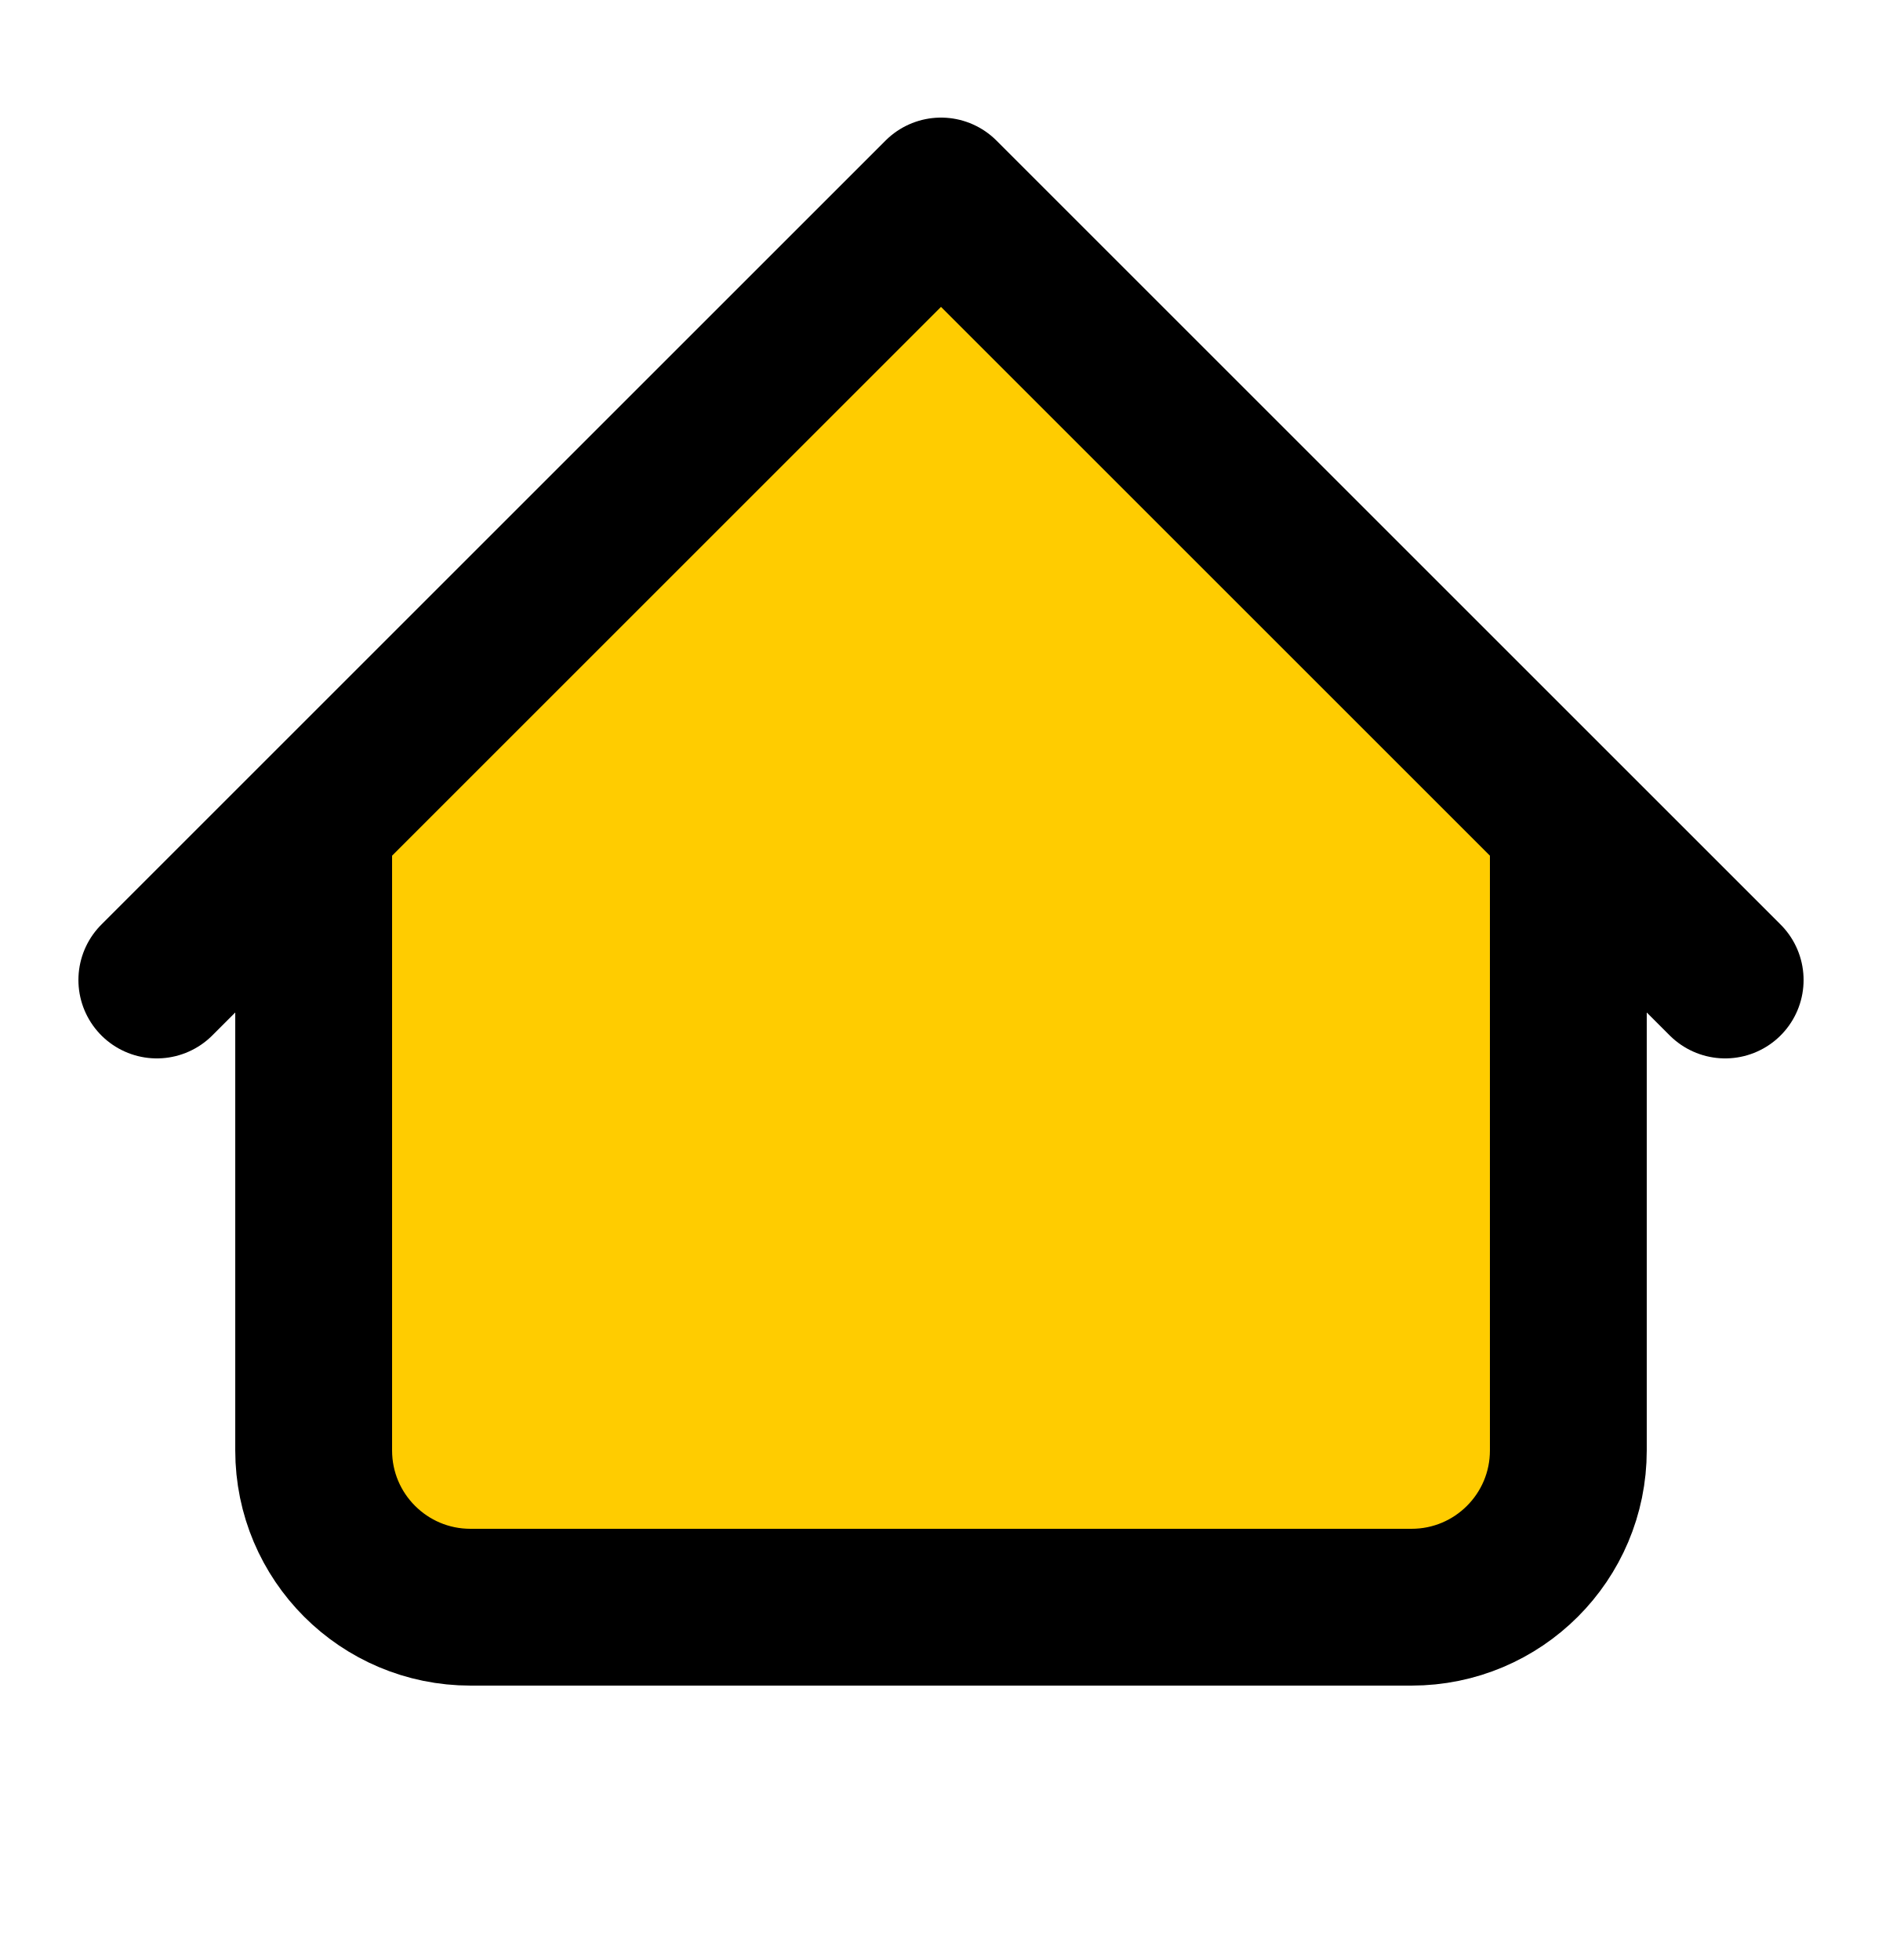
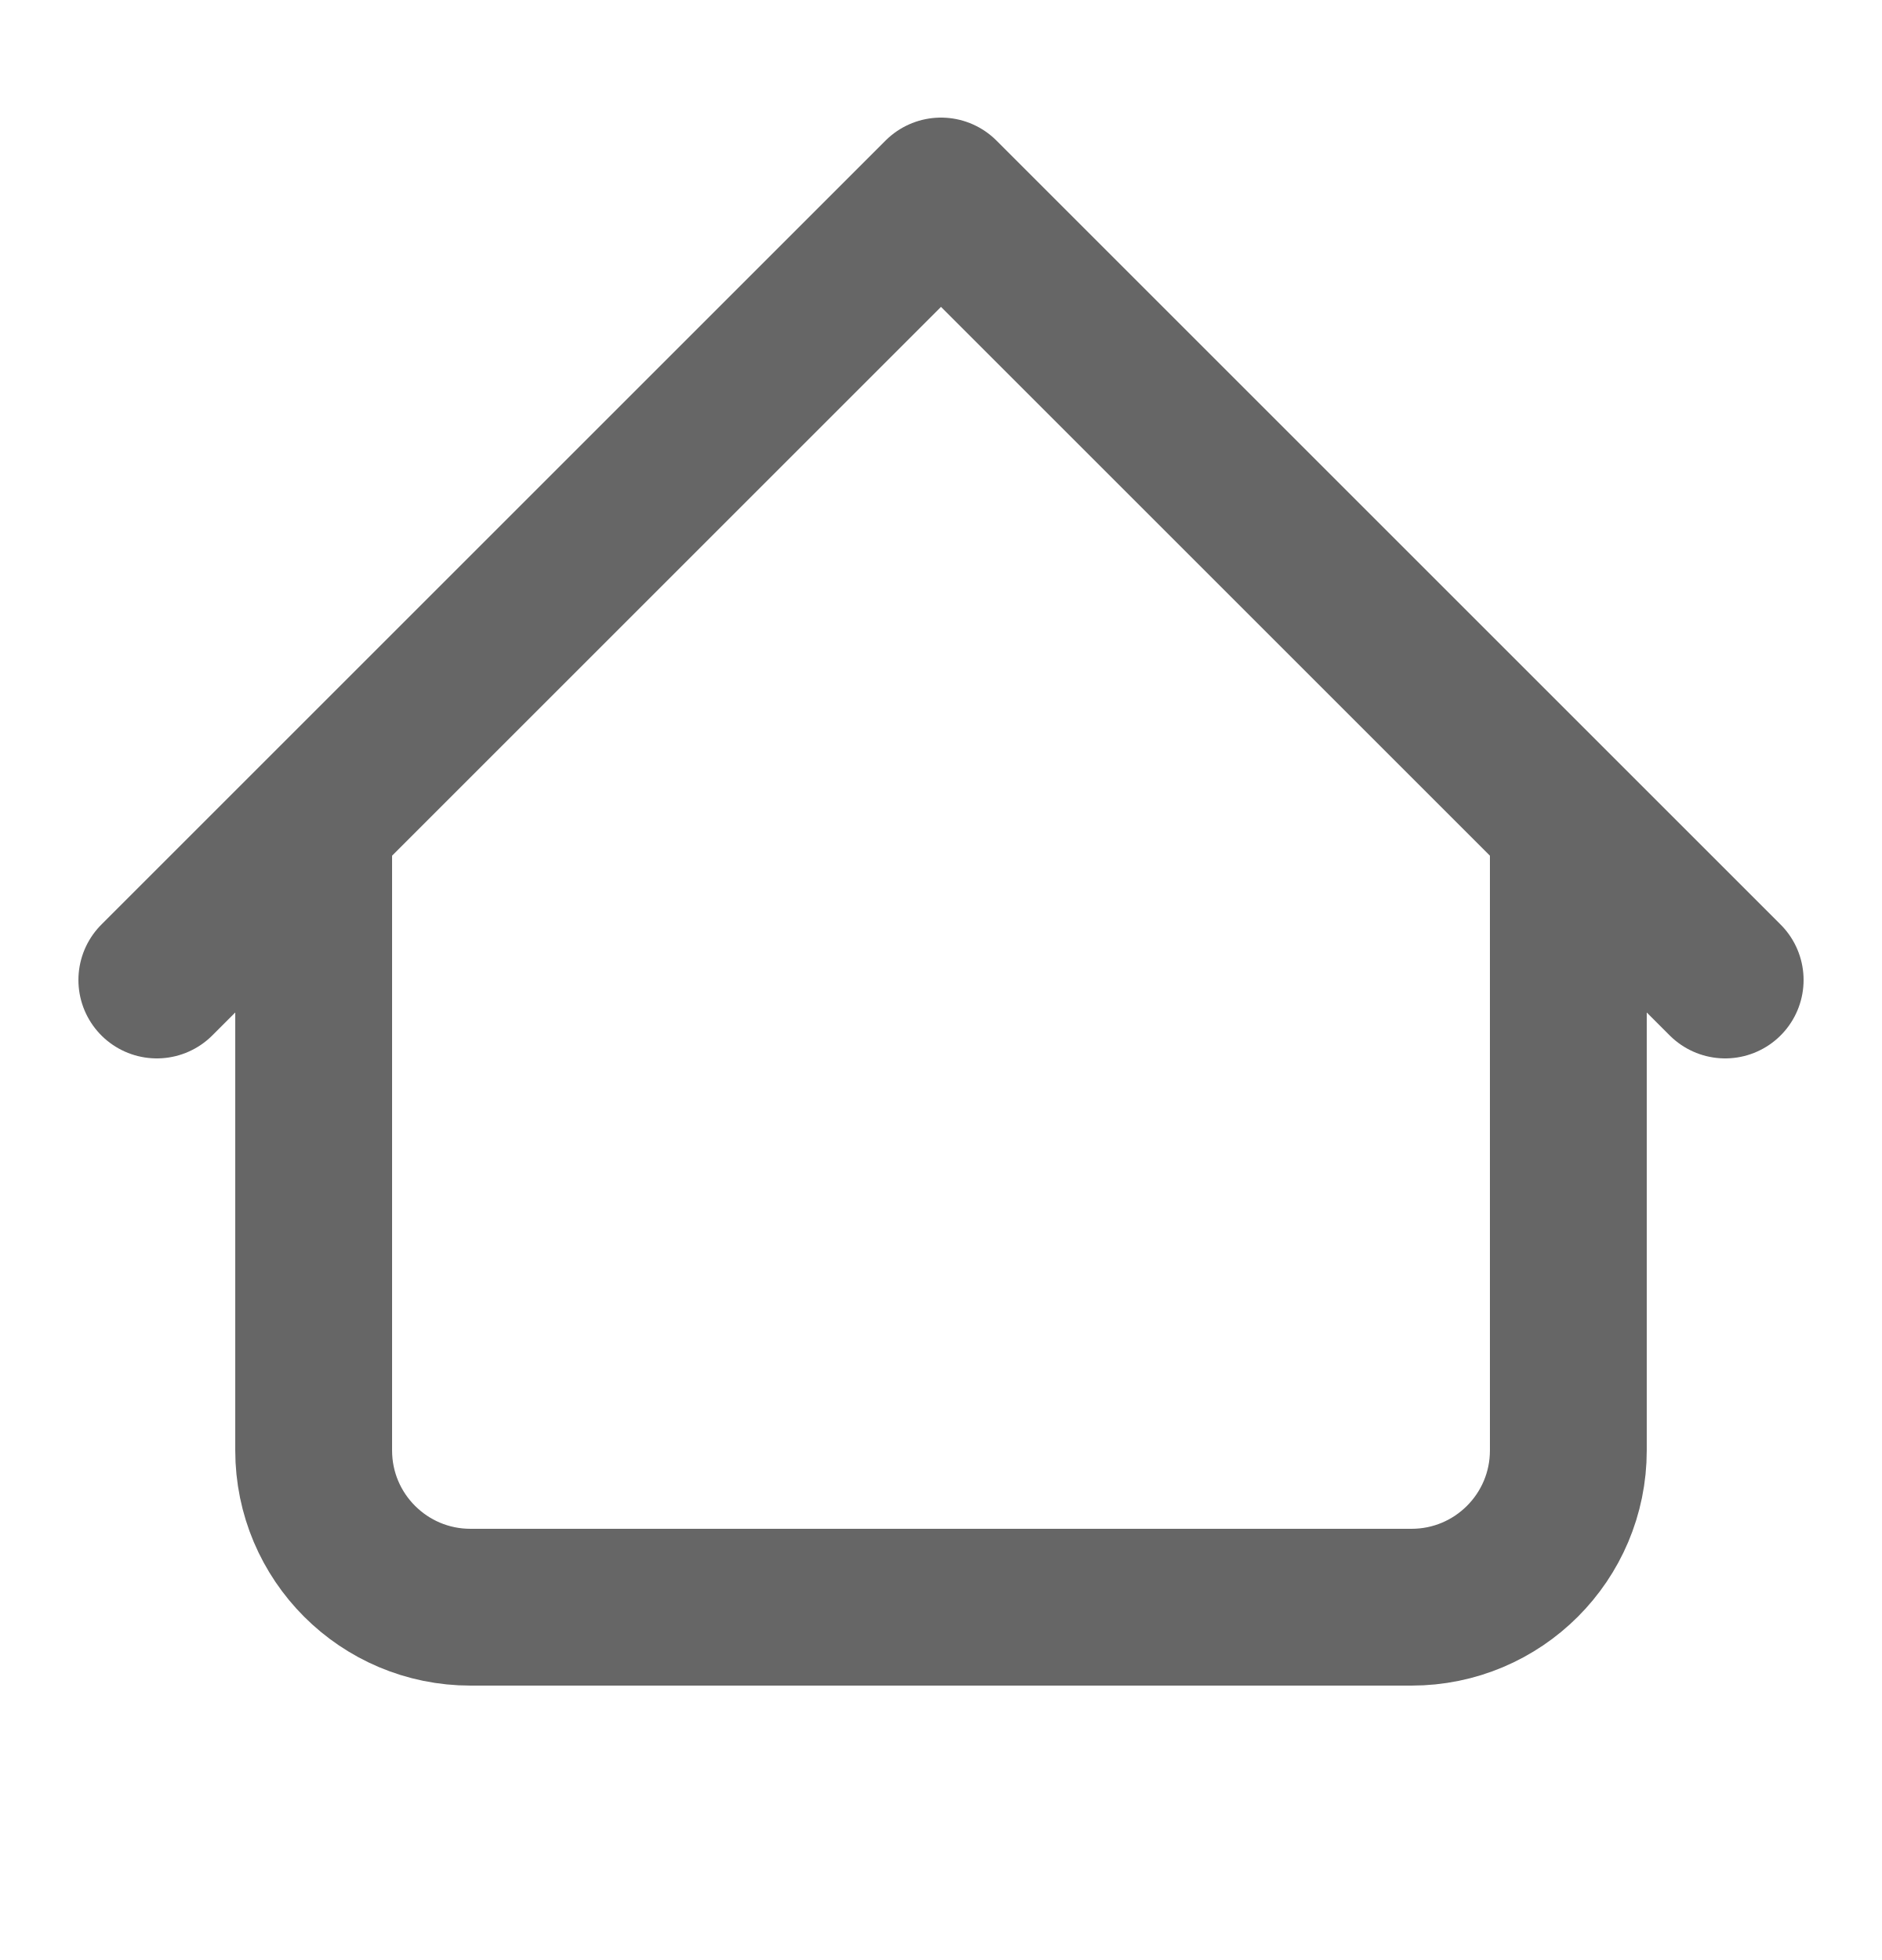
<svg xmlns="http://www.w3.org/2000/svg" width="24" height="25" viewBox="0 0 24 25" fill="none">
-   <path d="M18 20.5H6C4.895 20.5 4 19.605 4 18.5V10.5L12 2.5L20 10.5V18.5C20 19.605 19.105 20.5 18 20.5Z" fill="#FFCC00" />
-   <path d="M20 10.5V18.5C20 19.605 19.105 20.5 18 20.5H6C4.895 20.5 4 19.605 4 18.5V10.5M22 12.5L12 2.5L2 12.5" stroke="black" stroke-width="2" stroke-linecap="round" stroke-linejoin="round" />
+   <path d="M20 10.5V18.5C20 19.605 19.105 20.5 18 20.5H6C4.895 20.5 4 19.605 4 18.5V10.5M22 12.5L12 2.5L2 12.5" stroke="#666666" stroke-width="2" stroke-linecap="round" stroke-linejoin="round" />
</svg>
